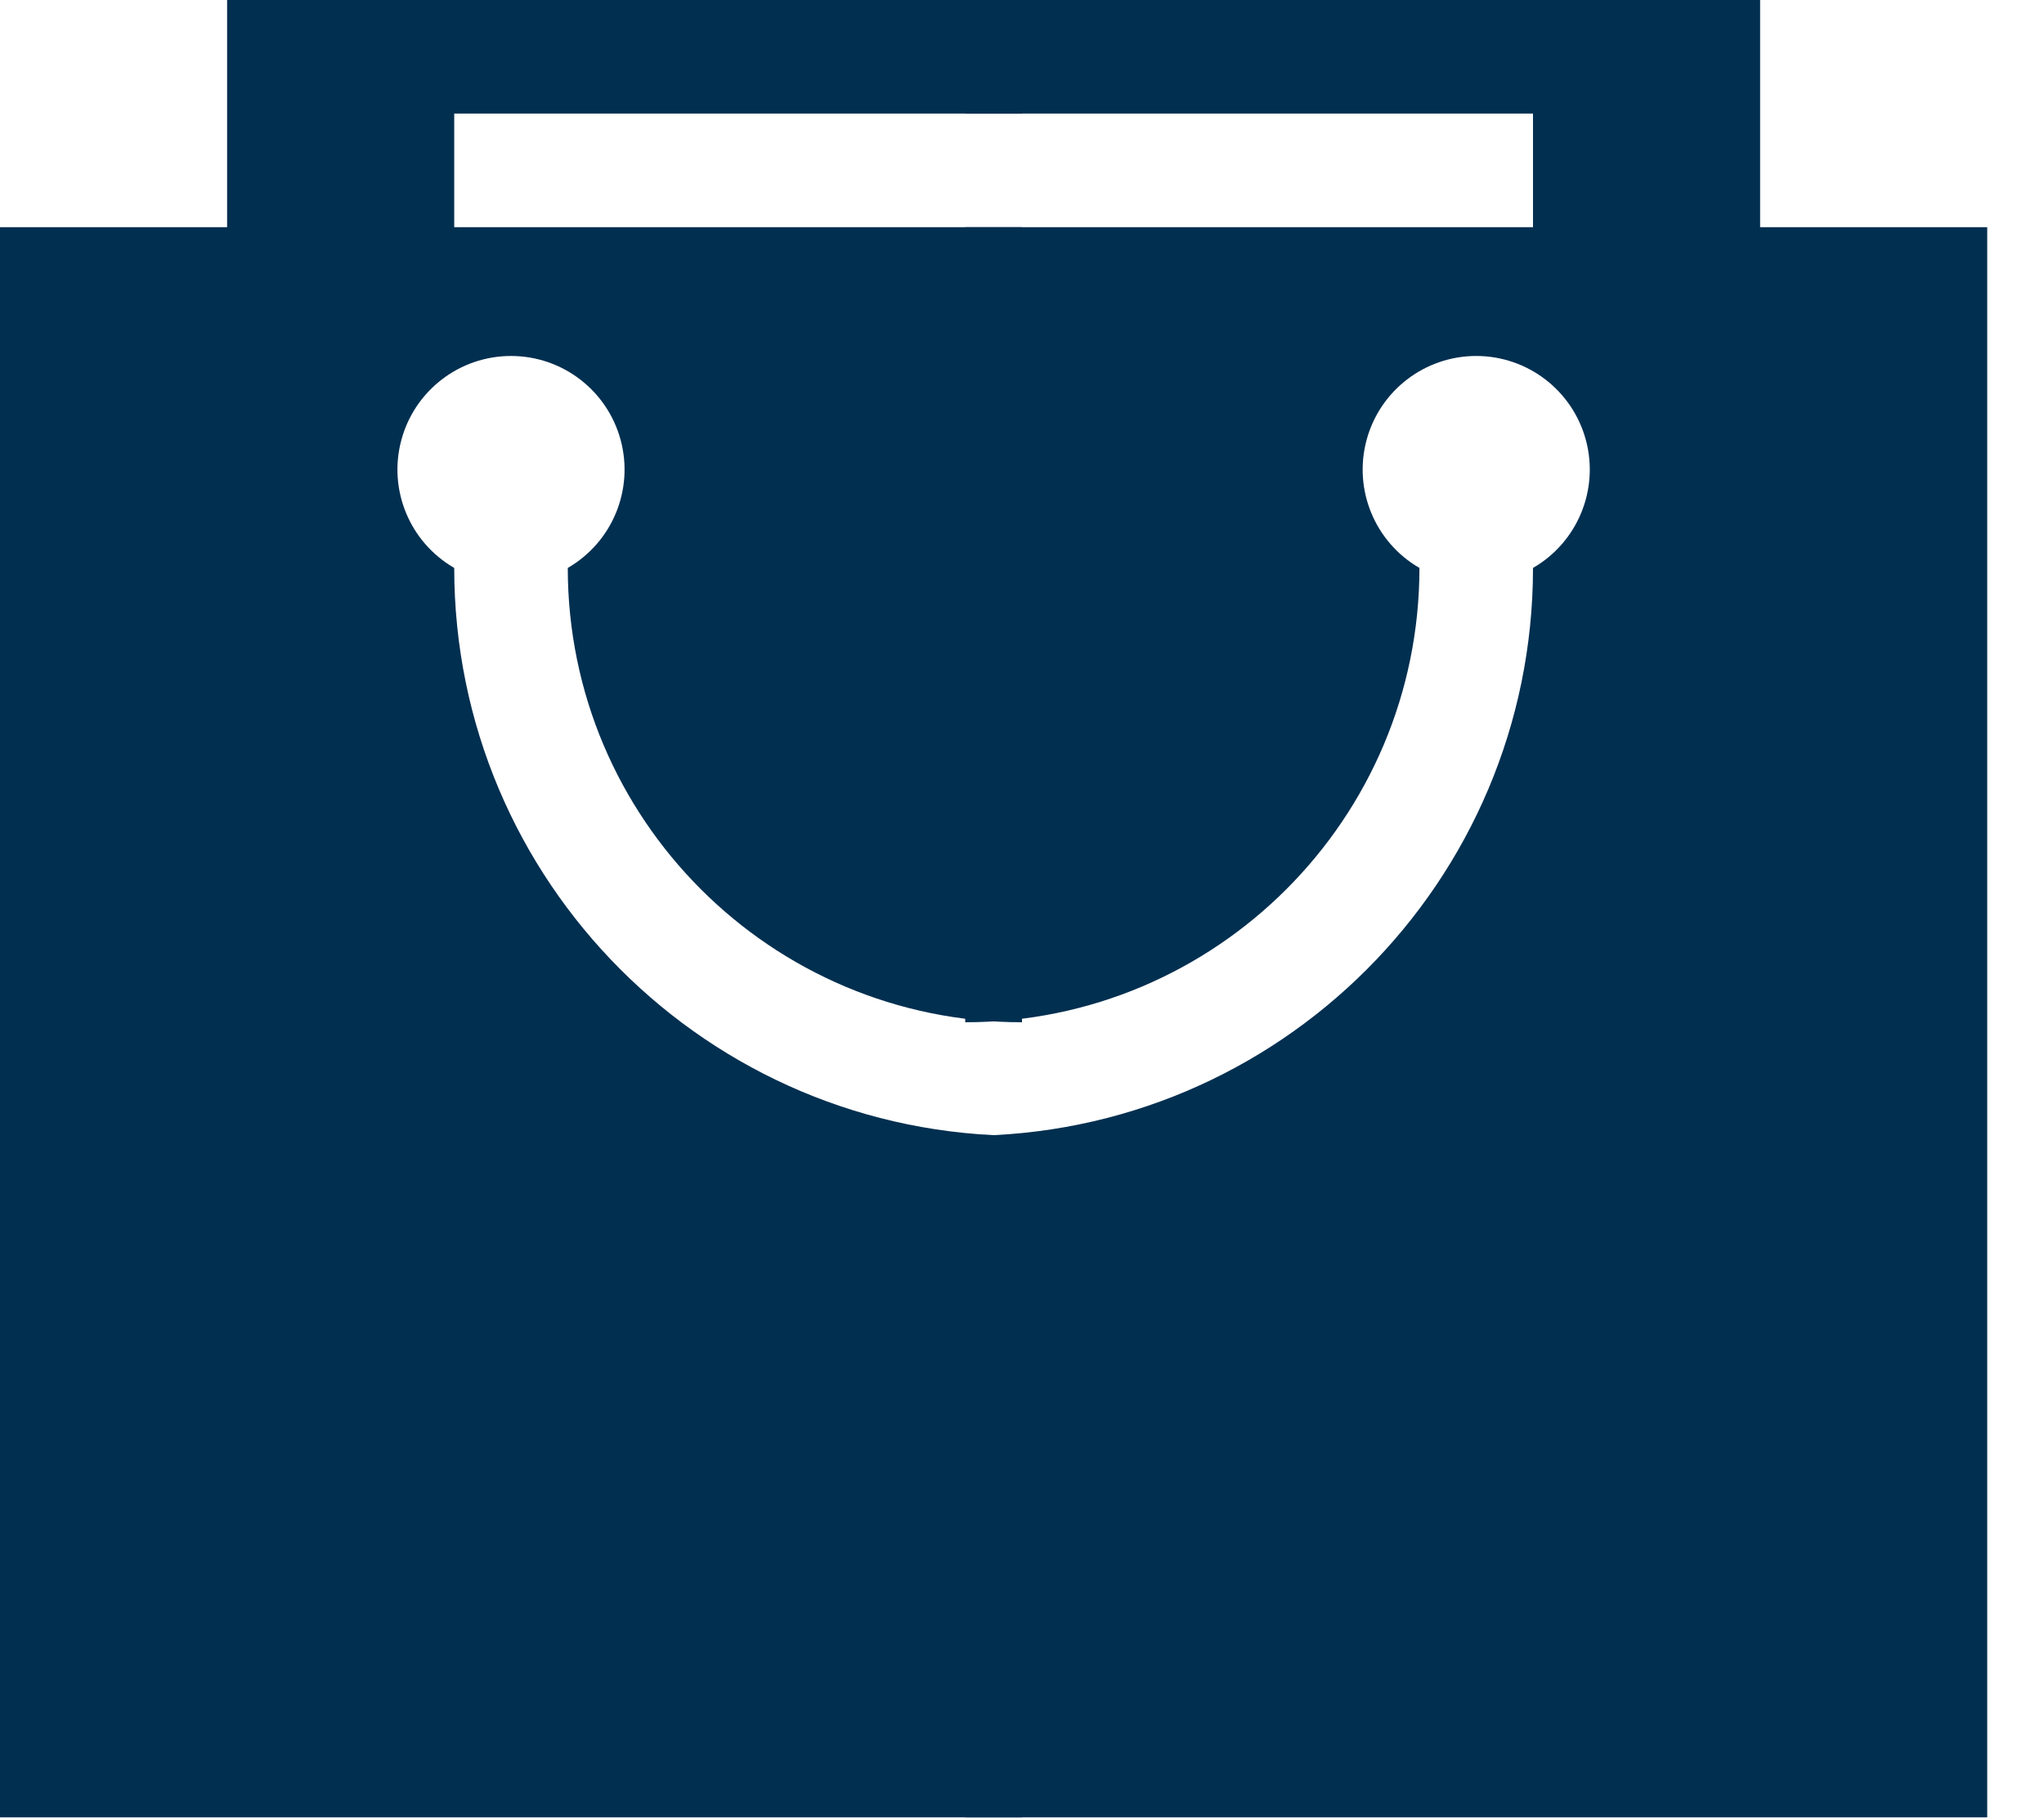
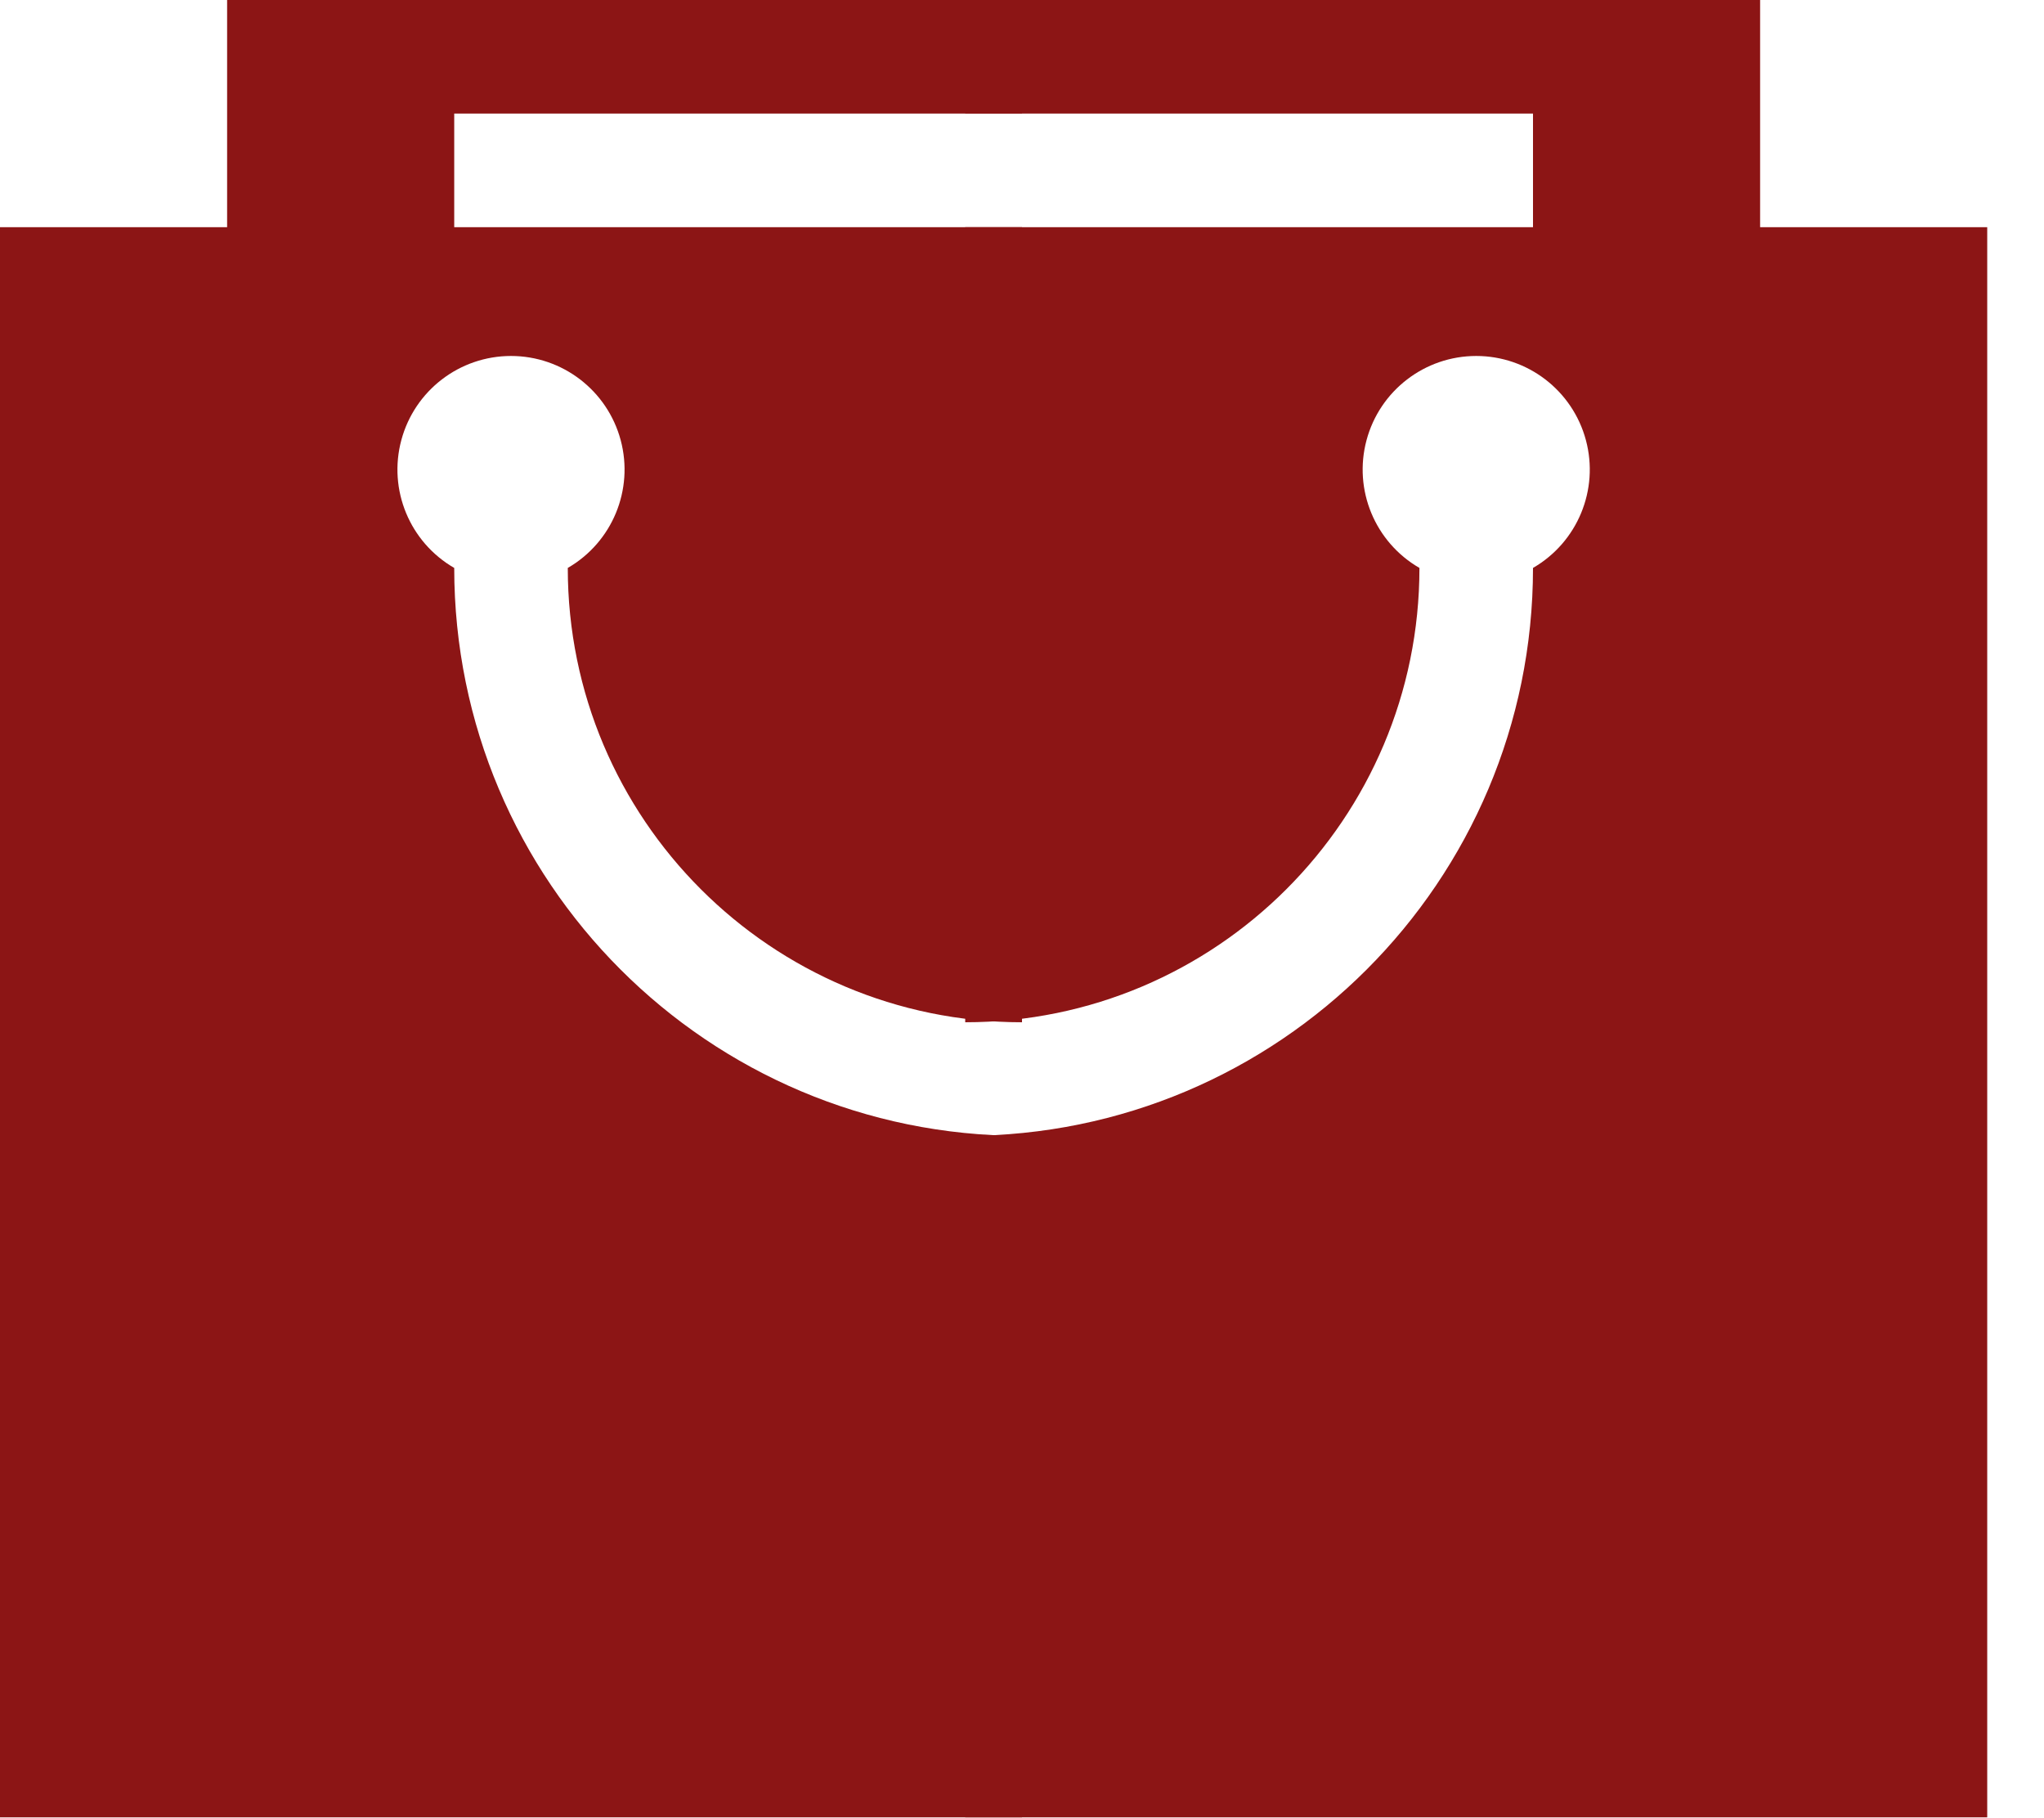
<svg xmlns="http://www.w3.org/2000/svg" xmlns:xlink="http://www.w3.org/1999/xlink" width="180" height="160">
  <defs>
-     <path id="bag" fill="#012f50" d="M0,160 L0,20 L20,20 L20,0 L90,0 L90,10 L40,10 L40,20 L90,20 L90,90 A40,40 0 0,1 50,50 A10,10 0 1,0 40,50 A50,50 0 0,0 90,100 L90,160 z" />
+     <path id="bag" fill="#8c1515" d="M0,160 L0,20 L20,20 L20,0 L90,0 L90,10 L40,10 L40,20 L90,20 L90,90 A40,40 0 0,1 50,50 A10,10 0 1,0 40,50 A50,50 0 0,0 90,100 L90,160 z" />
  </defs>
  <use x="0" y="0" xlink:href="#bag" />
  <use x="90" y="0" xlink:href="#bag" transform="translate(265,0) scale(-1, 1)" />
</svg>
